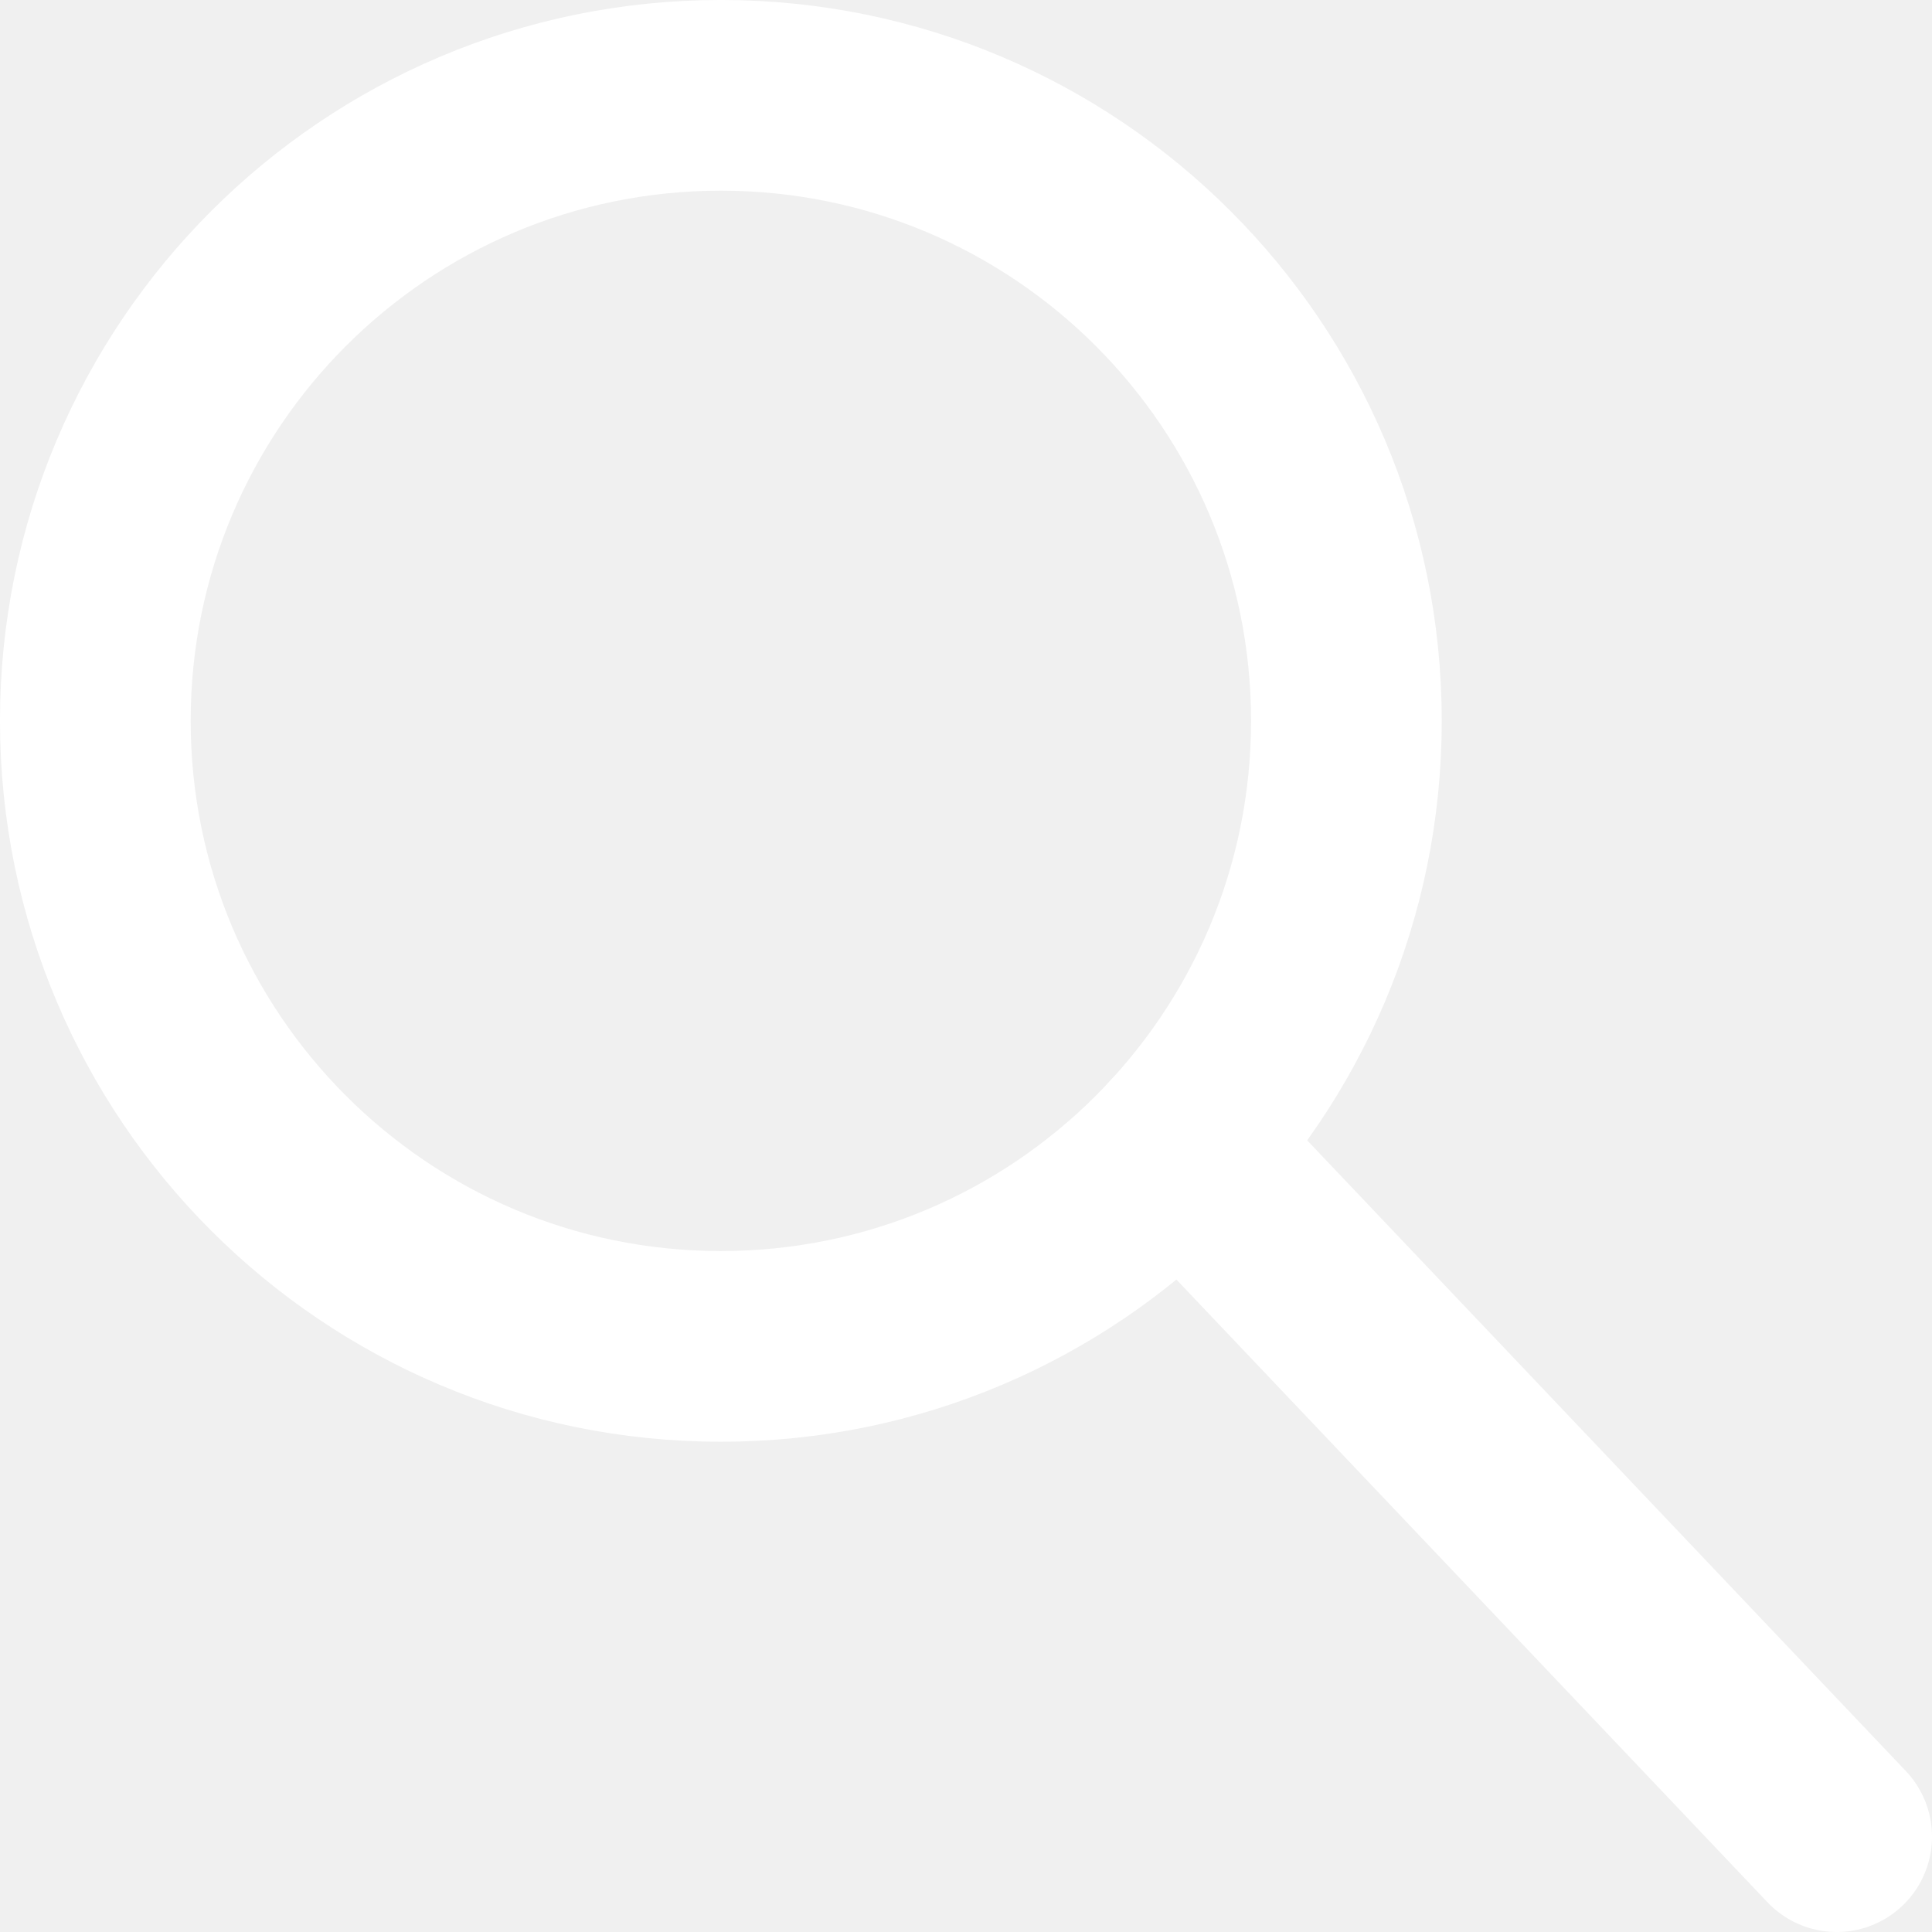
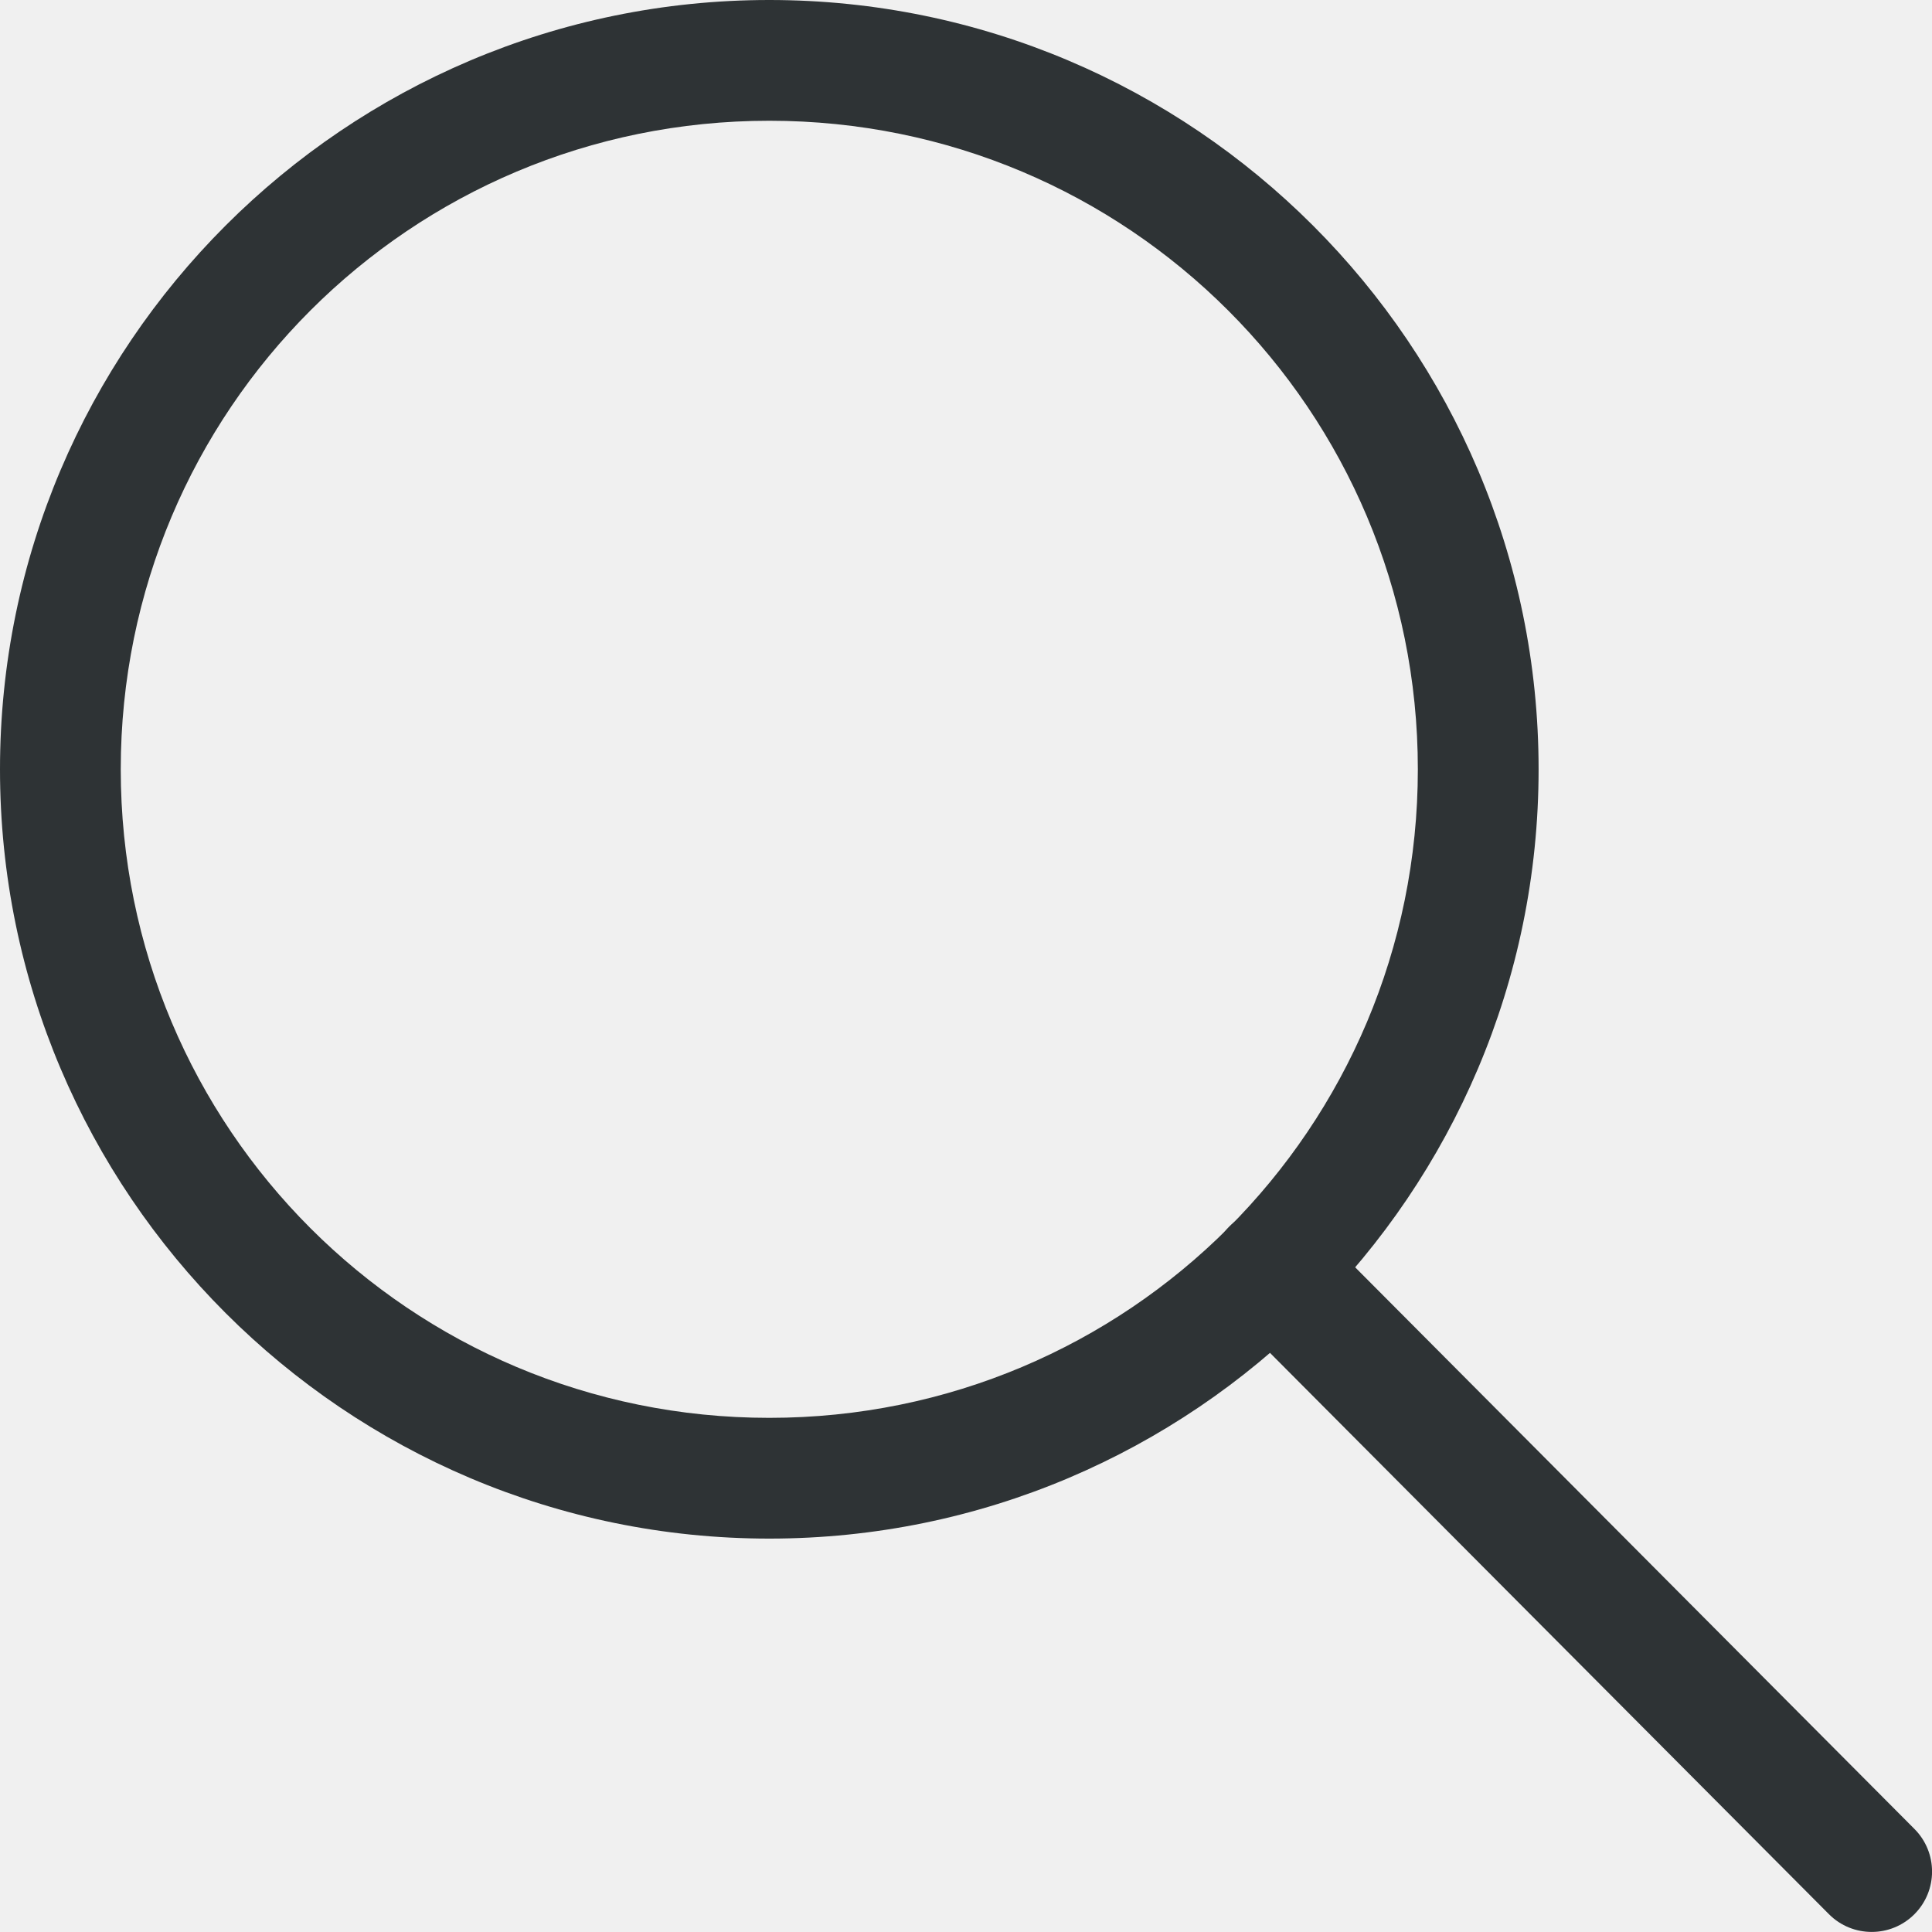
- <svg xmlns="http://www.w3.org/2000/svg" width="60.789mm" height="60.789mm" viewBox="0 0 60.789 60.789" version="1.1" id="svg5">
-   <defs id="defs2">
-     <linearGradient id="linearGradient902">
-       <stop style="stop-color:#000000;stop-opacity:1;" offset="0" id="stop900" />
-     </linearGradient>
-   </defs>
-   <g id="layer1" transform="translate(-110.1454,-81.24264)">
-     <circle style="fill:#000000;fill-opacity:0;stroke:#ffffff;stroke-width:6;stroke-linecap:round;stroke-linejoin:round;stroke-dasharray:none;stroke-opacity:1;paint-order:fill markers stroke" id="path7956" cx="132.827" cy="103.924" r="19.682" />
-     <path style="fill:#000000;fill-opacity:0;stroke:#ffffff;stroke-width:6;stroke-linecap:round;stroke-linejoin:round;stroke-dasharray:none;stroke-opacity:1;paint-order:fill markers stroke" d="m 147.286,117.278 20.649,21.754" id="path8021" />
-   </g>
+ <svg xmlns="http://www.w3.org/2000/svg" width="16" height="16" viewBox="0 0 16 16" version="1.1" id="svg76100">
+   <defs id="defs76104" />
+   <path style="color:#000000;fill:#2e3335;stroke-linecap:round;-inkscape-stroke:none;paint-order:fill markers stroke" d="M 6.371,0 C 2.858,0 0,2.858 0,6.371 1.1966155e-7,9.884 2.858,12.742 6.371,12.742 9.884,12.742 12.742,9.884 12.742,6.371 12.742,2.858 9.884,1.1966155e-7 6.371,0 Z m 0,1 c 2.972,1e-7 5.371,2.399 5.371,5.371 -1e-6,2.972 -2.399,5.371 -5.371,5.371 C 3.399,11.742 1,9.344 1,6.371 1,3.399 3.399,1 6.371,1 Z" id="path76638" />
+   <path style="color:#000000;fill:#2e3335;stroke-linecap:round;-inkscape-stroke:none;paint-order:fill markers stroke" d="m 10.535,10.012 a 0.5,0.5 0 0 0 -0.355,0.146 0.5,0.5 0 0 0 0,0.707 l 4.967,4.988 a 0.5,0.5 0 0 0 0.707,0 0.5,0.5 0 0 0 0,-0.707 l -4.965,-4.986 a 0.5,0.5 0 0 0 -0.354,-0.148 z" id="path76743" />
</svg>
